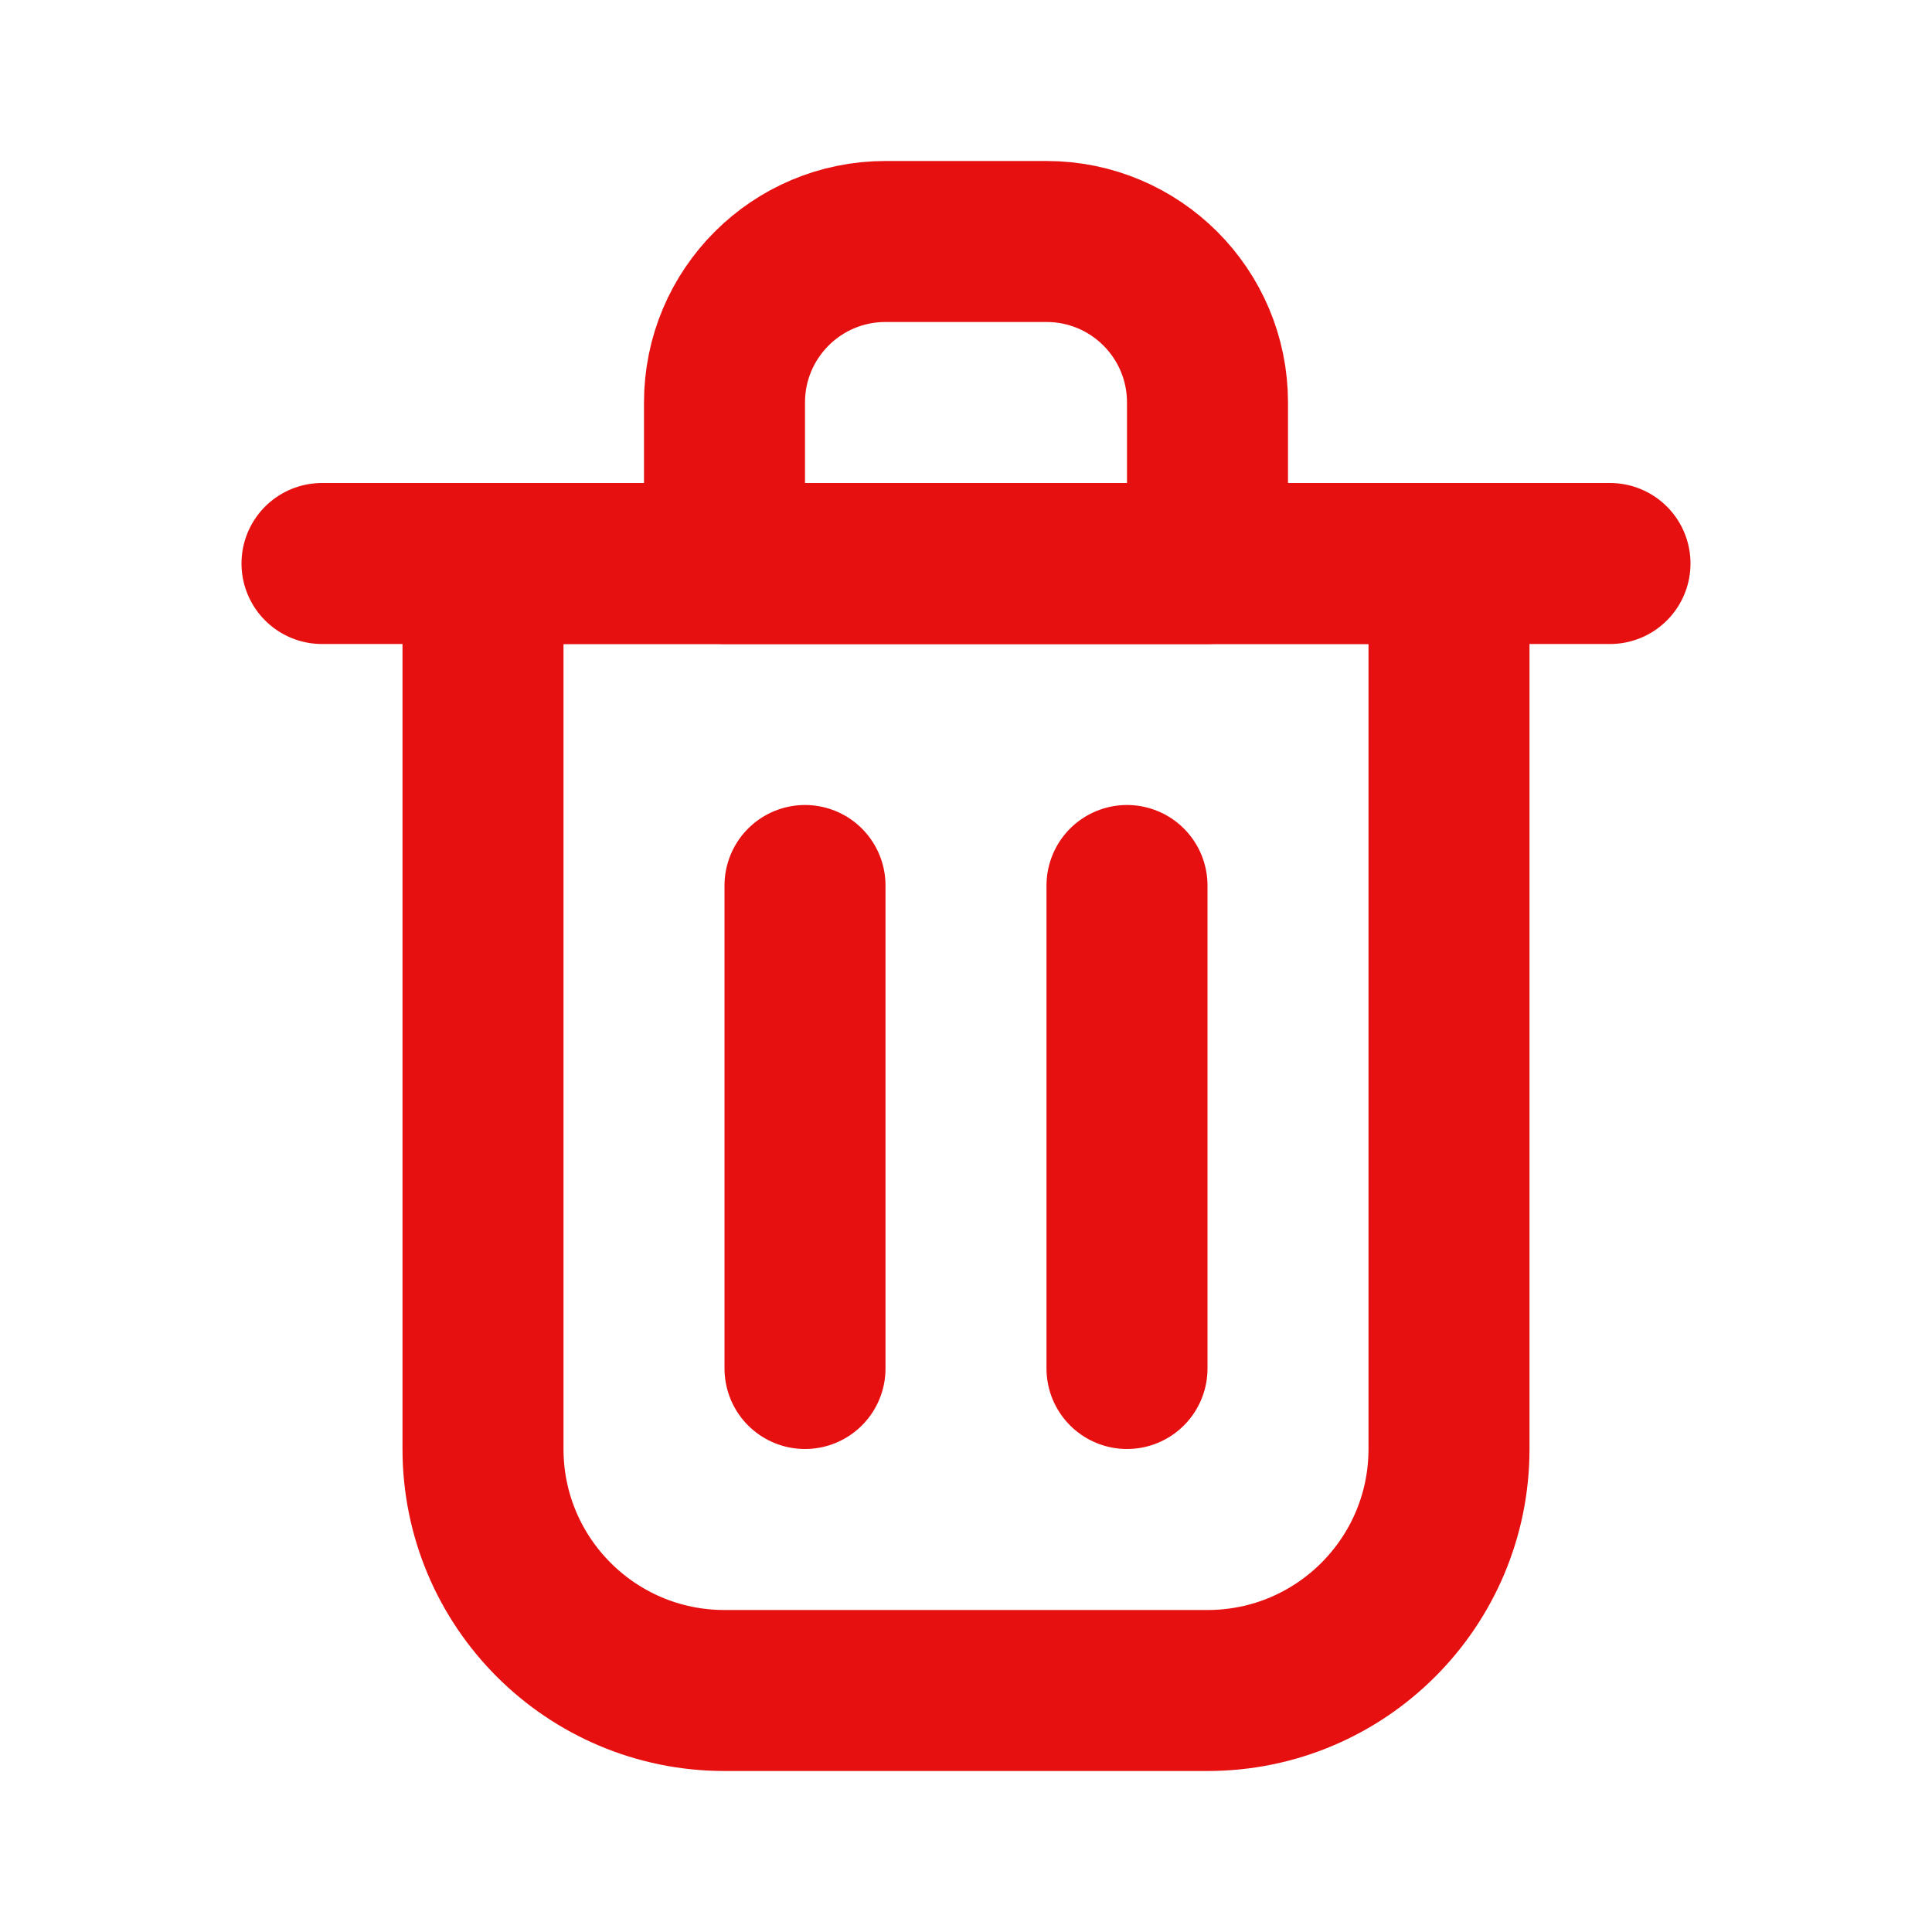
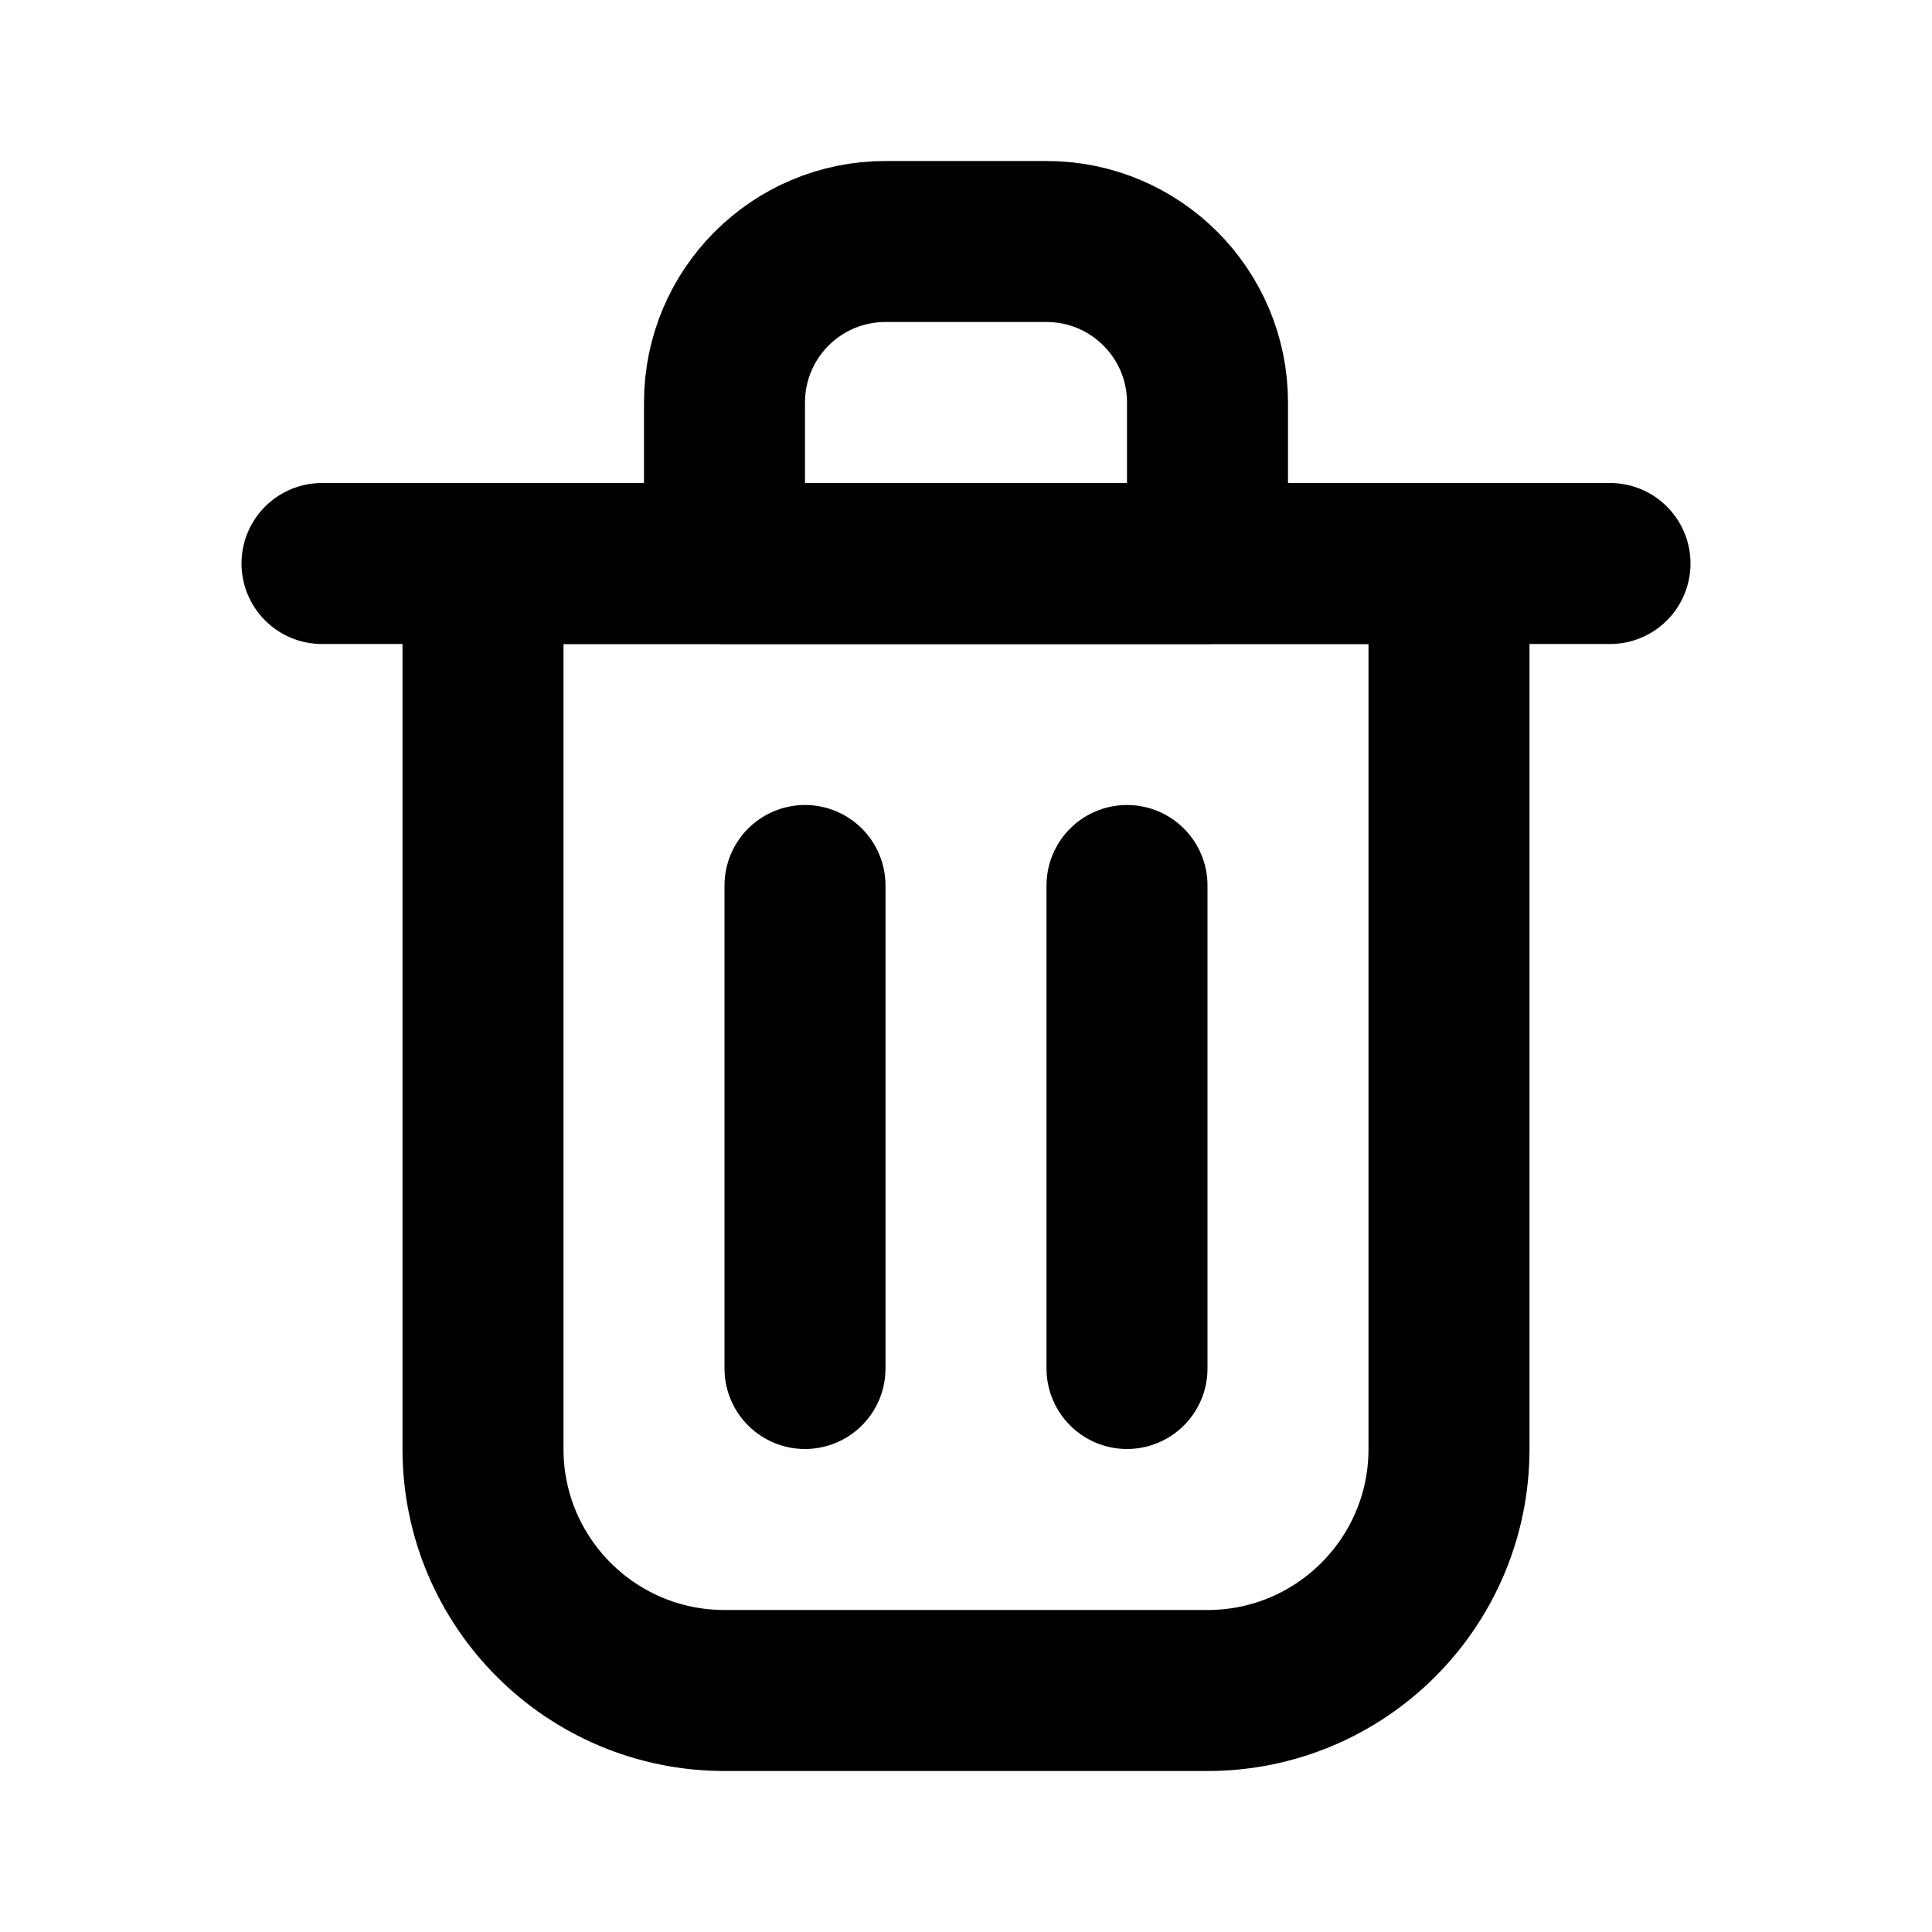
<svg xmlns="http://www.w3.org/2000/svg" width="24" height="24" viewBox="0 0 24 24" fill="none">
-   <path d="M10 11V17" stroke="#E71010" stroke-width="2" stroke-linecap="round" stroke-linejoin="round" />
-   <path d="M14 11V17" stroke="#E71010" stroke-width="2" stroke-linecap="round" stroke-linejoin="round" />
-   <path d="M4 7H20" stroke="#E71010" stroke-width="2" stroke-linecap="round" stroke-linejoin="round" />
-   <path d="M6 7H12H18V18C18 19.657 16.657 21 15 21H9C7.343 21 6 19.657 6 18V7Z" stroke="#E71010" stroke-width="2" stroke-linecap="round" stroke-linejoin="round" />
-   <path d="M9 5C9 3.895 9.895 3 11 3H13C14.105 3 15 3.895 15 5V7H9V5Z" stroke="#E71010" stroke-width="2" stroke-linecap="round" stroke-linejoin="round" />
+   <path d="M10 11V17" stroke="currentColor" stroke-width="2" stroke-linecap="round" stroke-linejoin="round" />
+   <path d="M14 11V17" stroke="currentColor" stroke-width="2" stroke-linecap="round" stroke-linejoin="round" />
+   <path d="M4 7H20" stroke="currentColor" stroke-width="2" stroke-linecap="round" stroke-linejoin="round" />
+   <path d="M6 7H12H18V18C18 19.657 16.657 21 15 21H9C7.343 21 6 19.657 6 18V7Z" stroke="currentColor" stroke-width="2" stroke-linecap="round" stroke-linejoin="round" />
+   <path d="M9 5C9 3.895 9.895 3 11 3H13C14.105 3 15 3.895 15 5V7H9V5Z" stroke="currentColor" stroke-width="2" stroke-linecap="round" stroke-linejoin="round" />
</svg>
